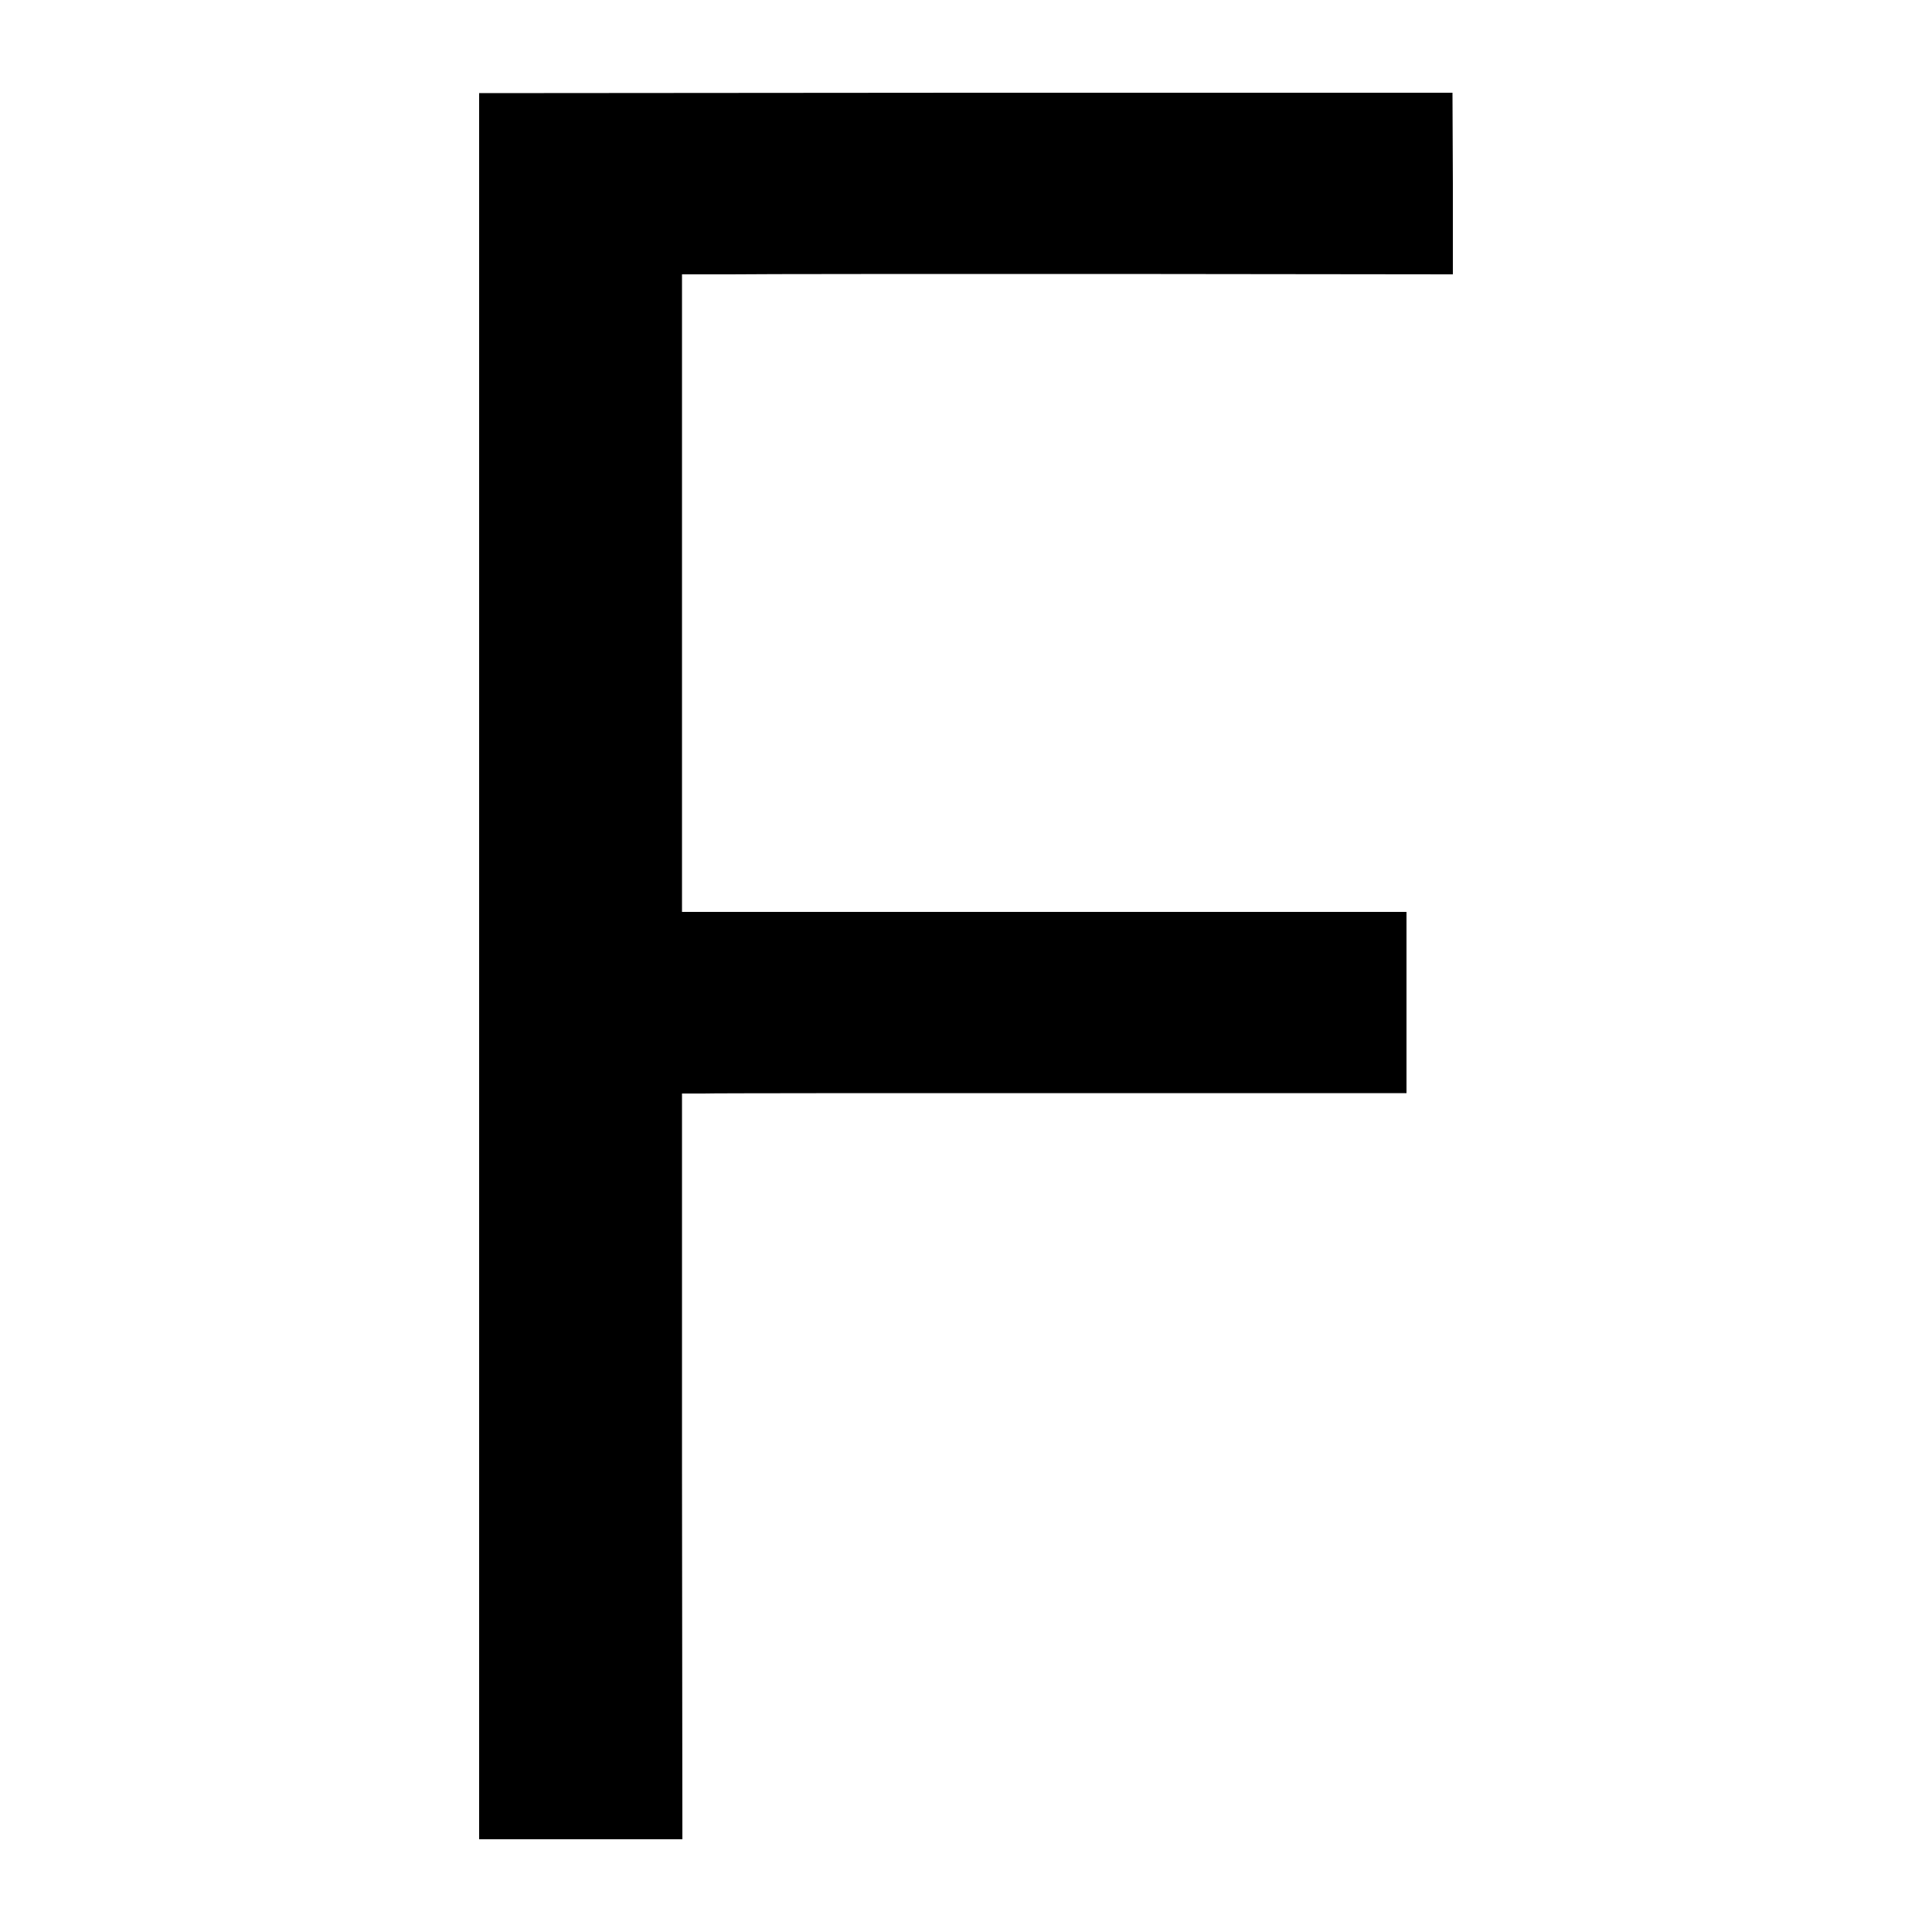
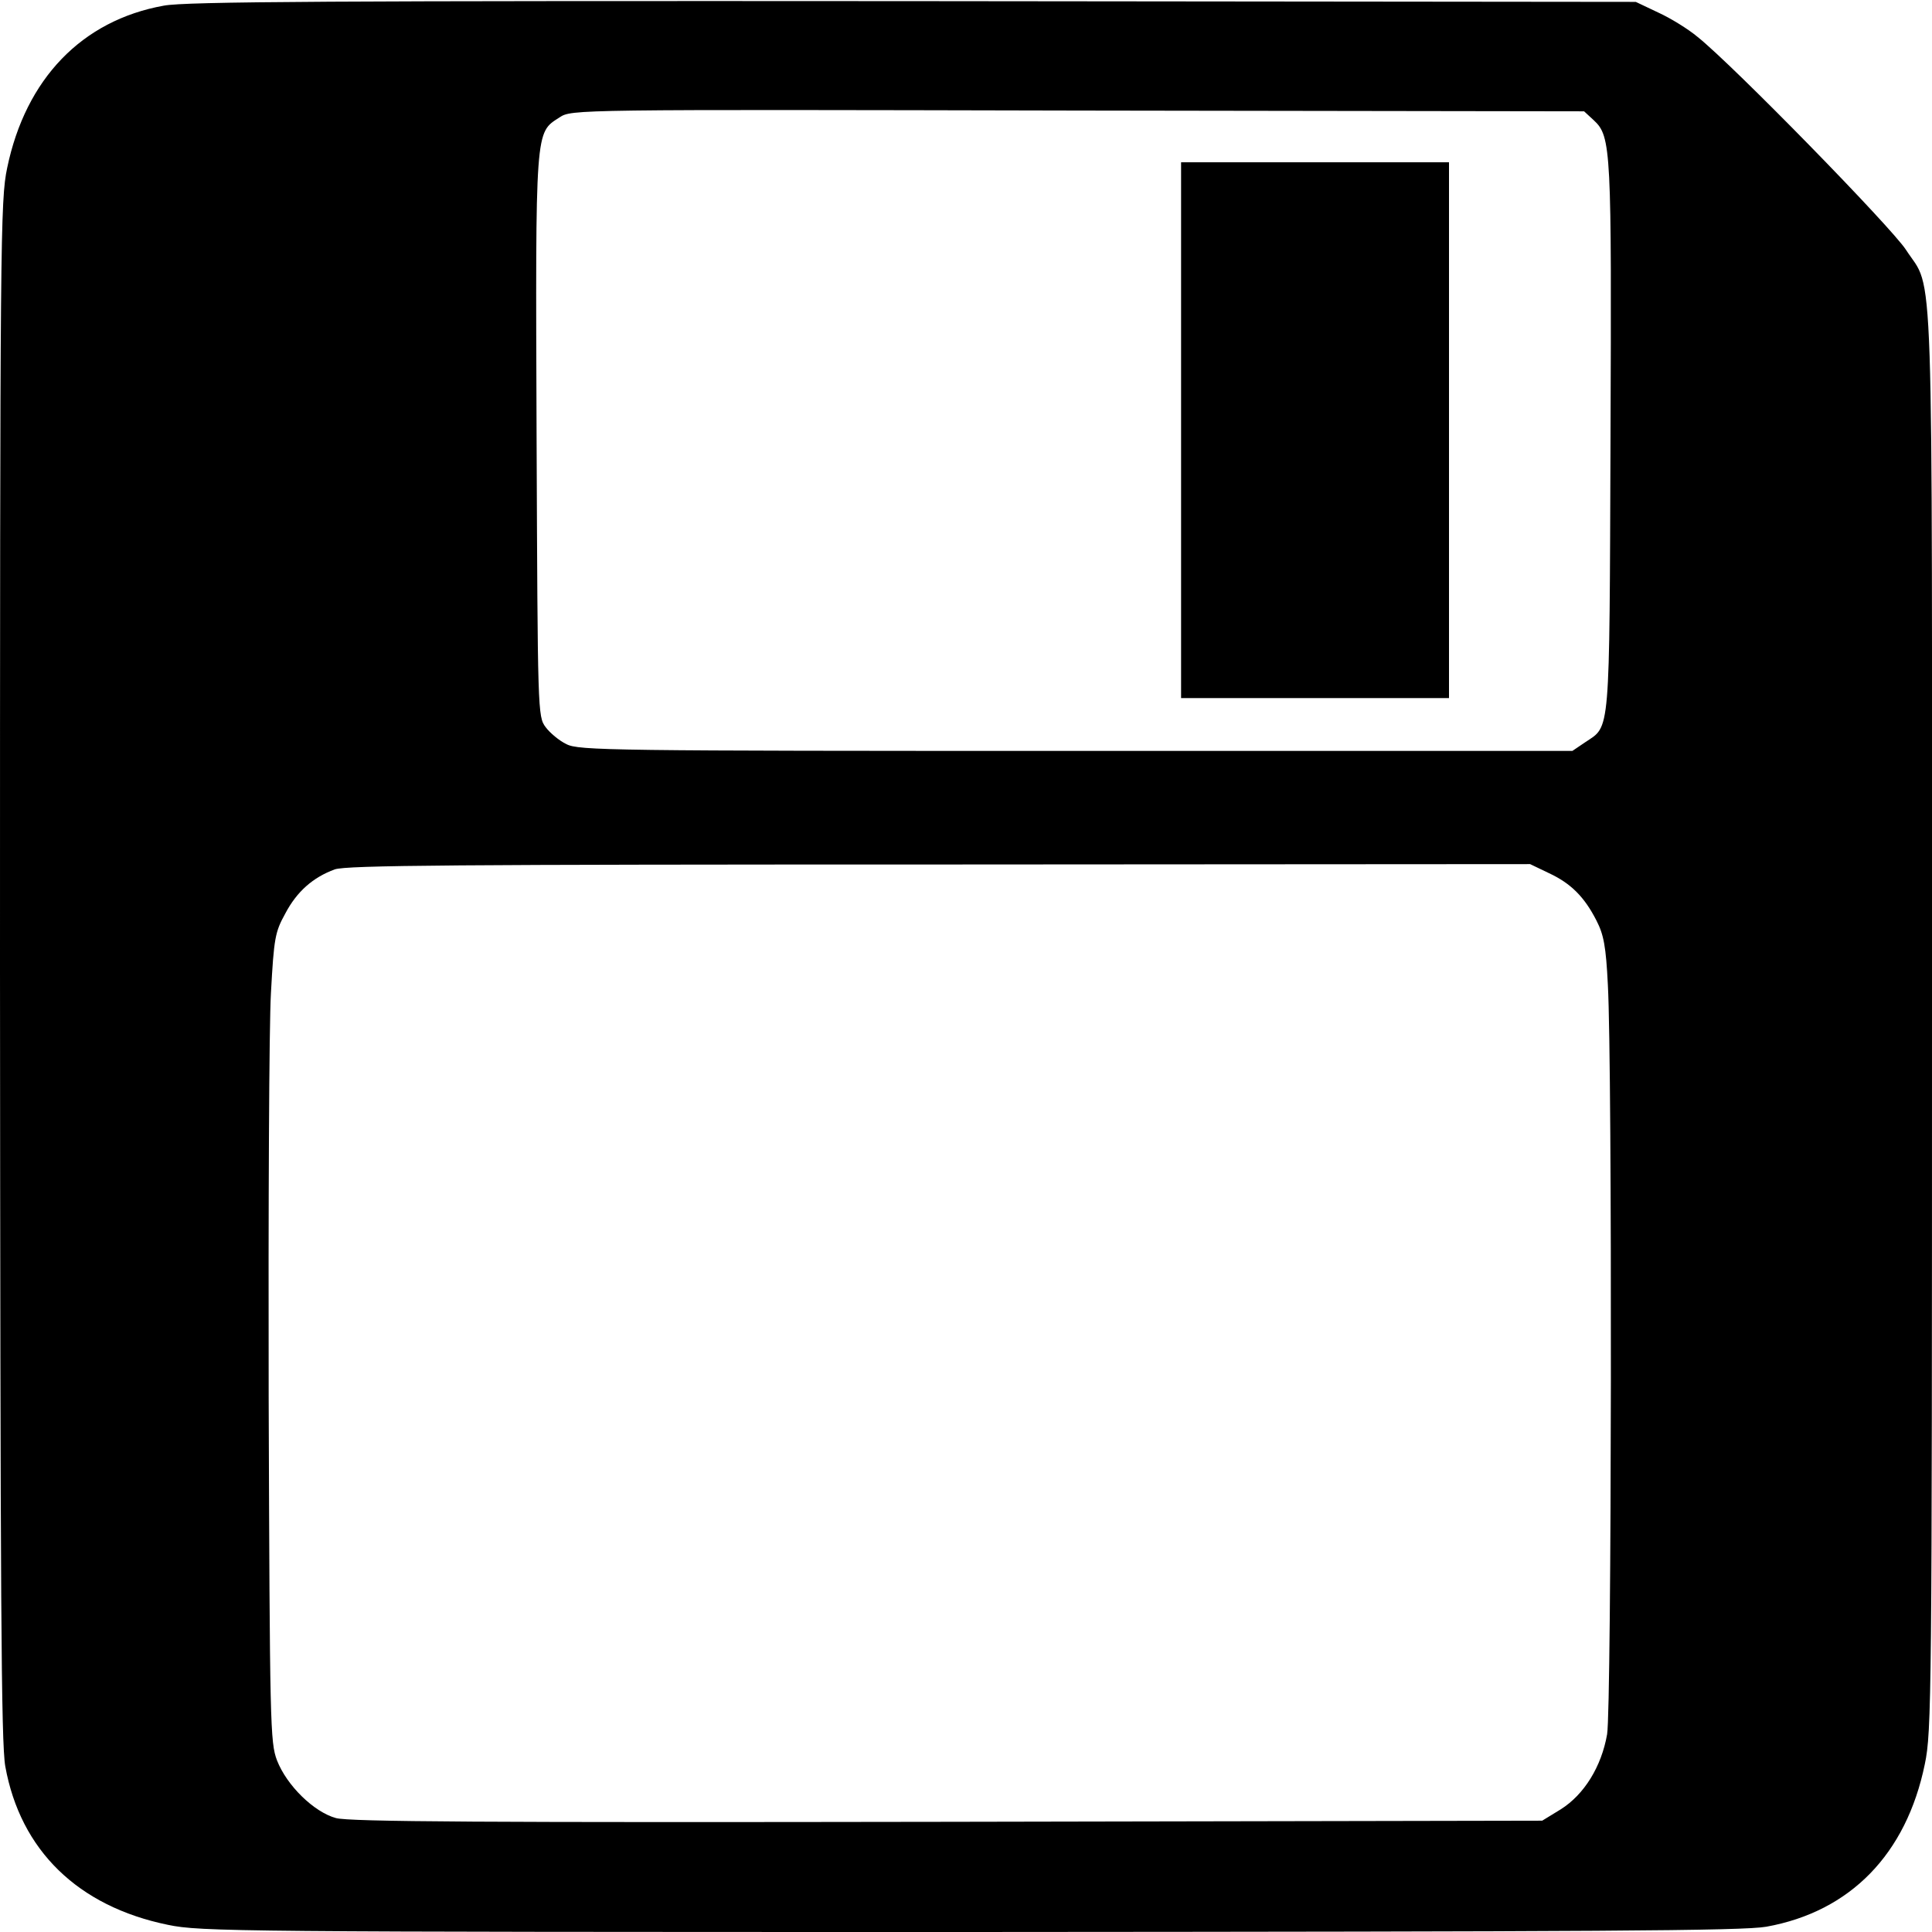
- <svg xmlns="http://www.w3.org/2000/svg" version="1.0" width="500pt" height="500pt" viewBox="0 0 500 500" preserveAspectRatio="xMidYMid meet">
-   <g transform="translate(0,500) scale(0.1,-0.1)" fill="#000000" stroke="none">
-     <path d="M1240 2500 l0 -2260 263 0 263 0 -1 965 0 965 55 0 c30 1 452 1 938 1 l882 0 0 234 0 235 -812 0 c-447 0 -869 0 -938 0 l-125 0 0 825 0 825 125 0 c69 1 518 1 998 1 l872 -1 0 235 -1 235 -1260 0 -1259 -1 0 -2259z" />
+ <svg xmlns="http://www.w3.org/2000/svg" version="1.0" width="512pt" height="512pt" viewBox="0 0 512 512" preserveAspectRatio="xMidYMid meet">
+   <g transform="translate(0,512) scale(0.1,-0.1)" fill="#000000" stroke="none">
+     <path d="M434 5105 c-217 -39 -366 -194 -415 -430 -18 -86 -19 -180 -19 -2125 1 -1673 3 -2049 14 -2111 40 -222 192 -371 431 -420 86 -18 180 -19 2125 -19 1673 1 2049 3 2111 14 222 40 371 192 420 431 18 86 19 177 19 1971 0 2090 6 1926 -69 2042 -39 60 -457 488 -552 564 -25 21 -72 50 -105 65 l-59 28 -1915 2 c-1530 1 -1929 -1 -1986 -12z m3790 -304 c46 -43 47 -76 44 -846 -3 -794 0 -757 -67 -802 l-34 -23 -1316 0 c-1233 0 -1318 1 -1350 18 -19 9 -44 30 -55 45 -21 28 -21 38 -24 770 -3 824 -4 804 61 846 32 21 36 21 1374 18 l1341 -2 26 -24z m-119 -1995 c58 -27 94 -63 126 -126 19 -37 25 -68 30 -170 12 -218 10 -1916 -2 -1986 -15 -86 -61 -160 -123 -199 l-49 -30 -1576 -3 c-1226 -2 -1586 0 -1621 10 -58 16 -130 86 -156 153 -18 48 -19 91 -22 962 -1 502 1 984 6 1071 8 147 11 162 38 211 31 59 74 96 131 117 31 11 322 13 1603 13 l1565 1 50 -24z" />
+     <path d="M3130 3980 l0 -710 355 0 355 0 0 710 0 710 -355 0 -355 0 0 -710z" />
  </g>
</svg>
